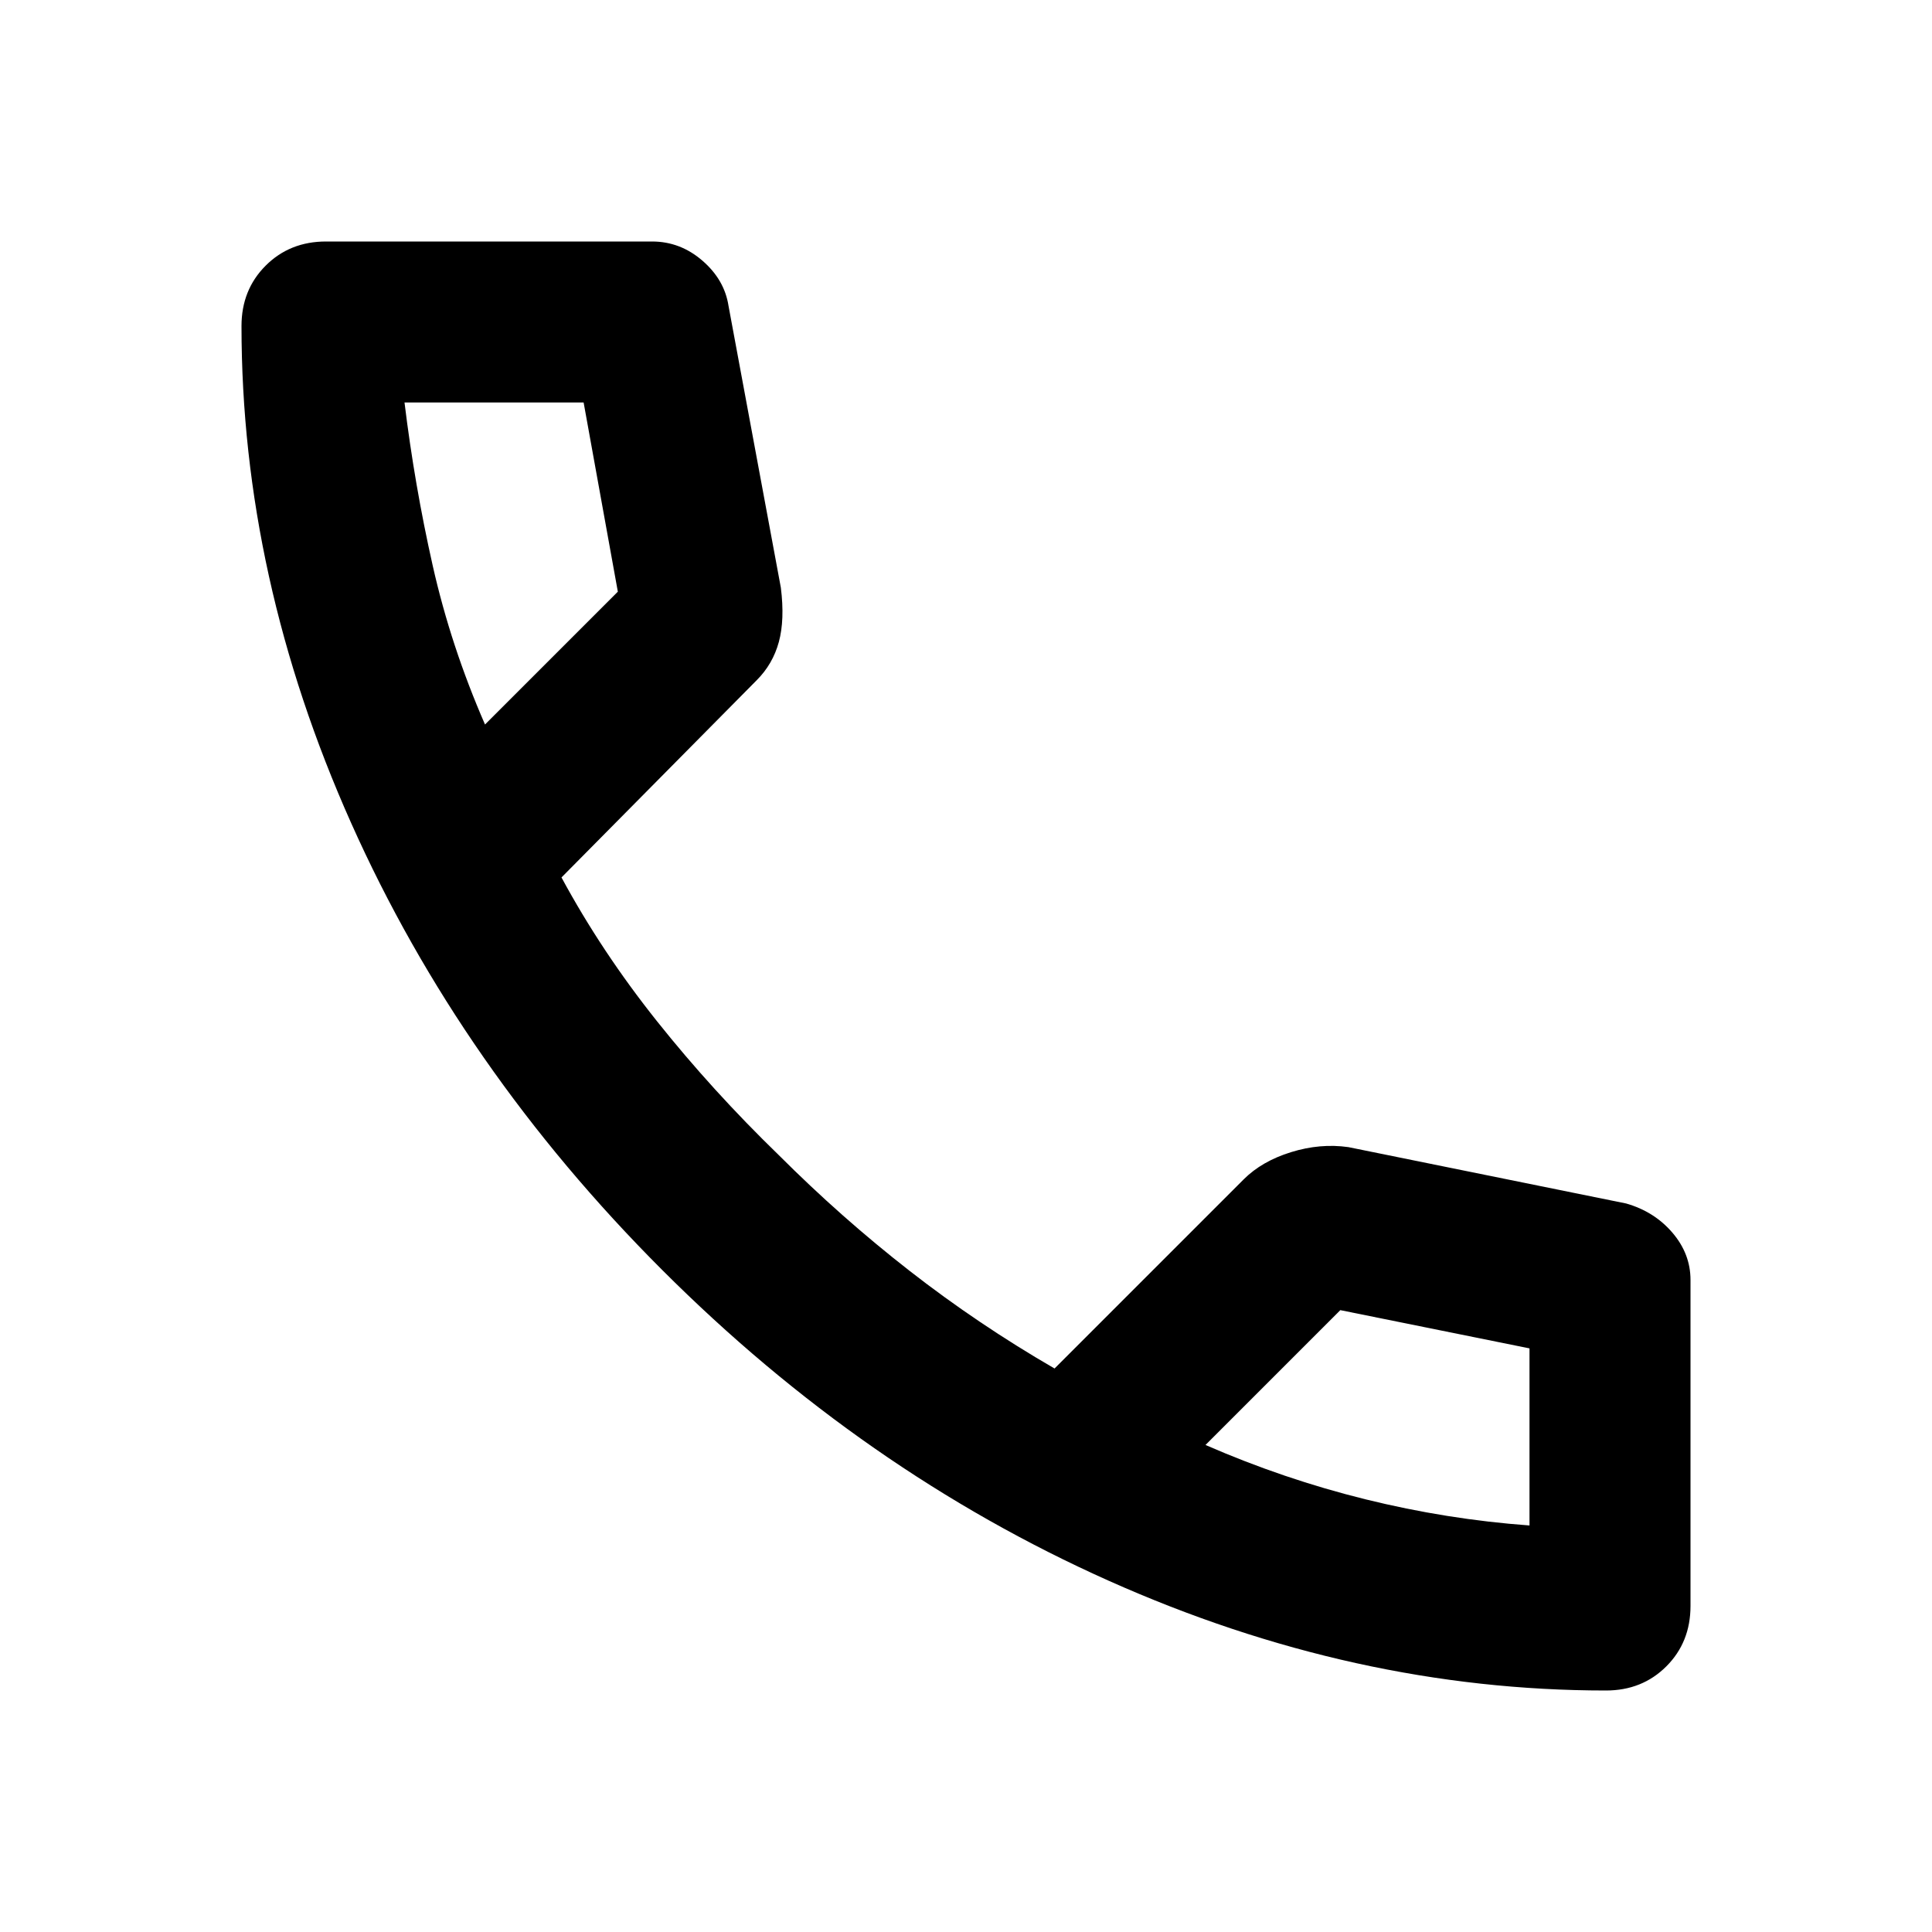
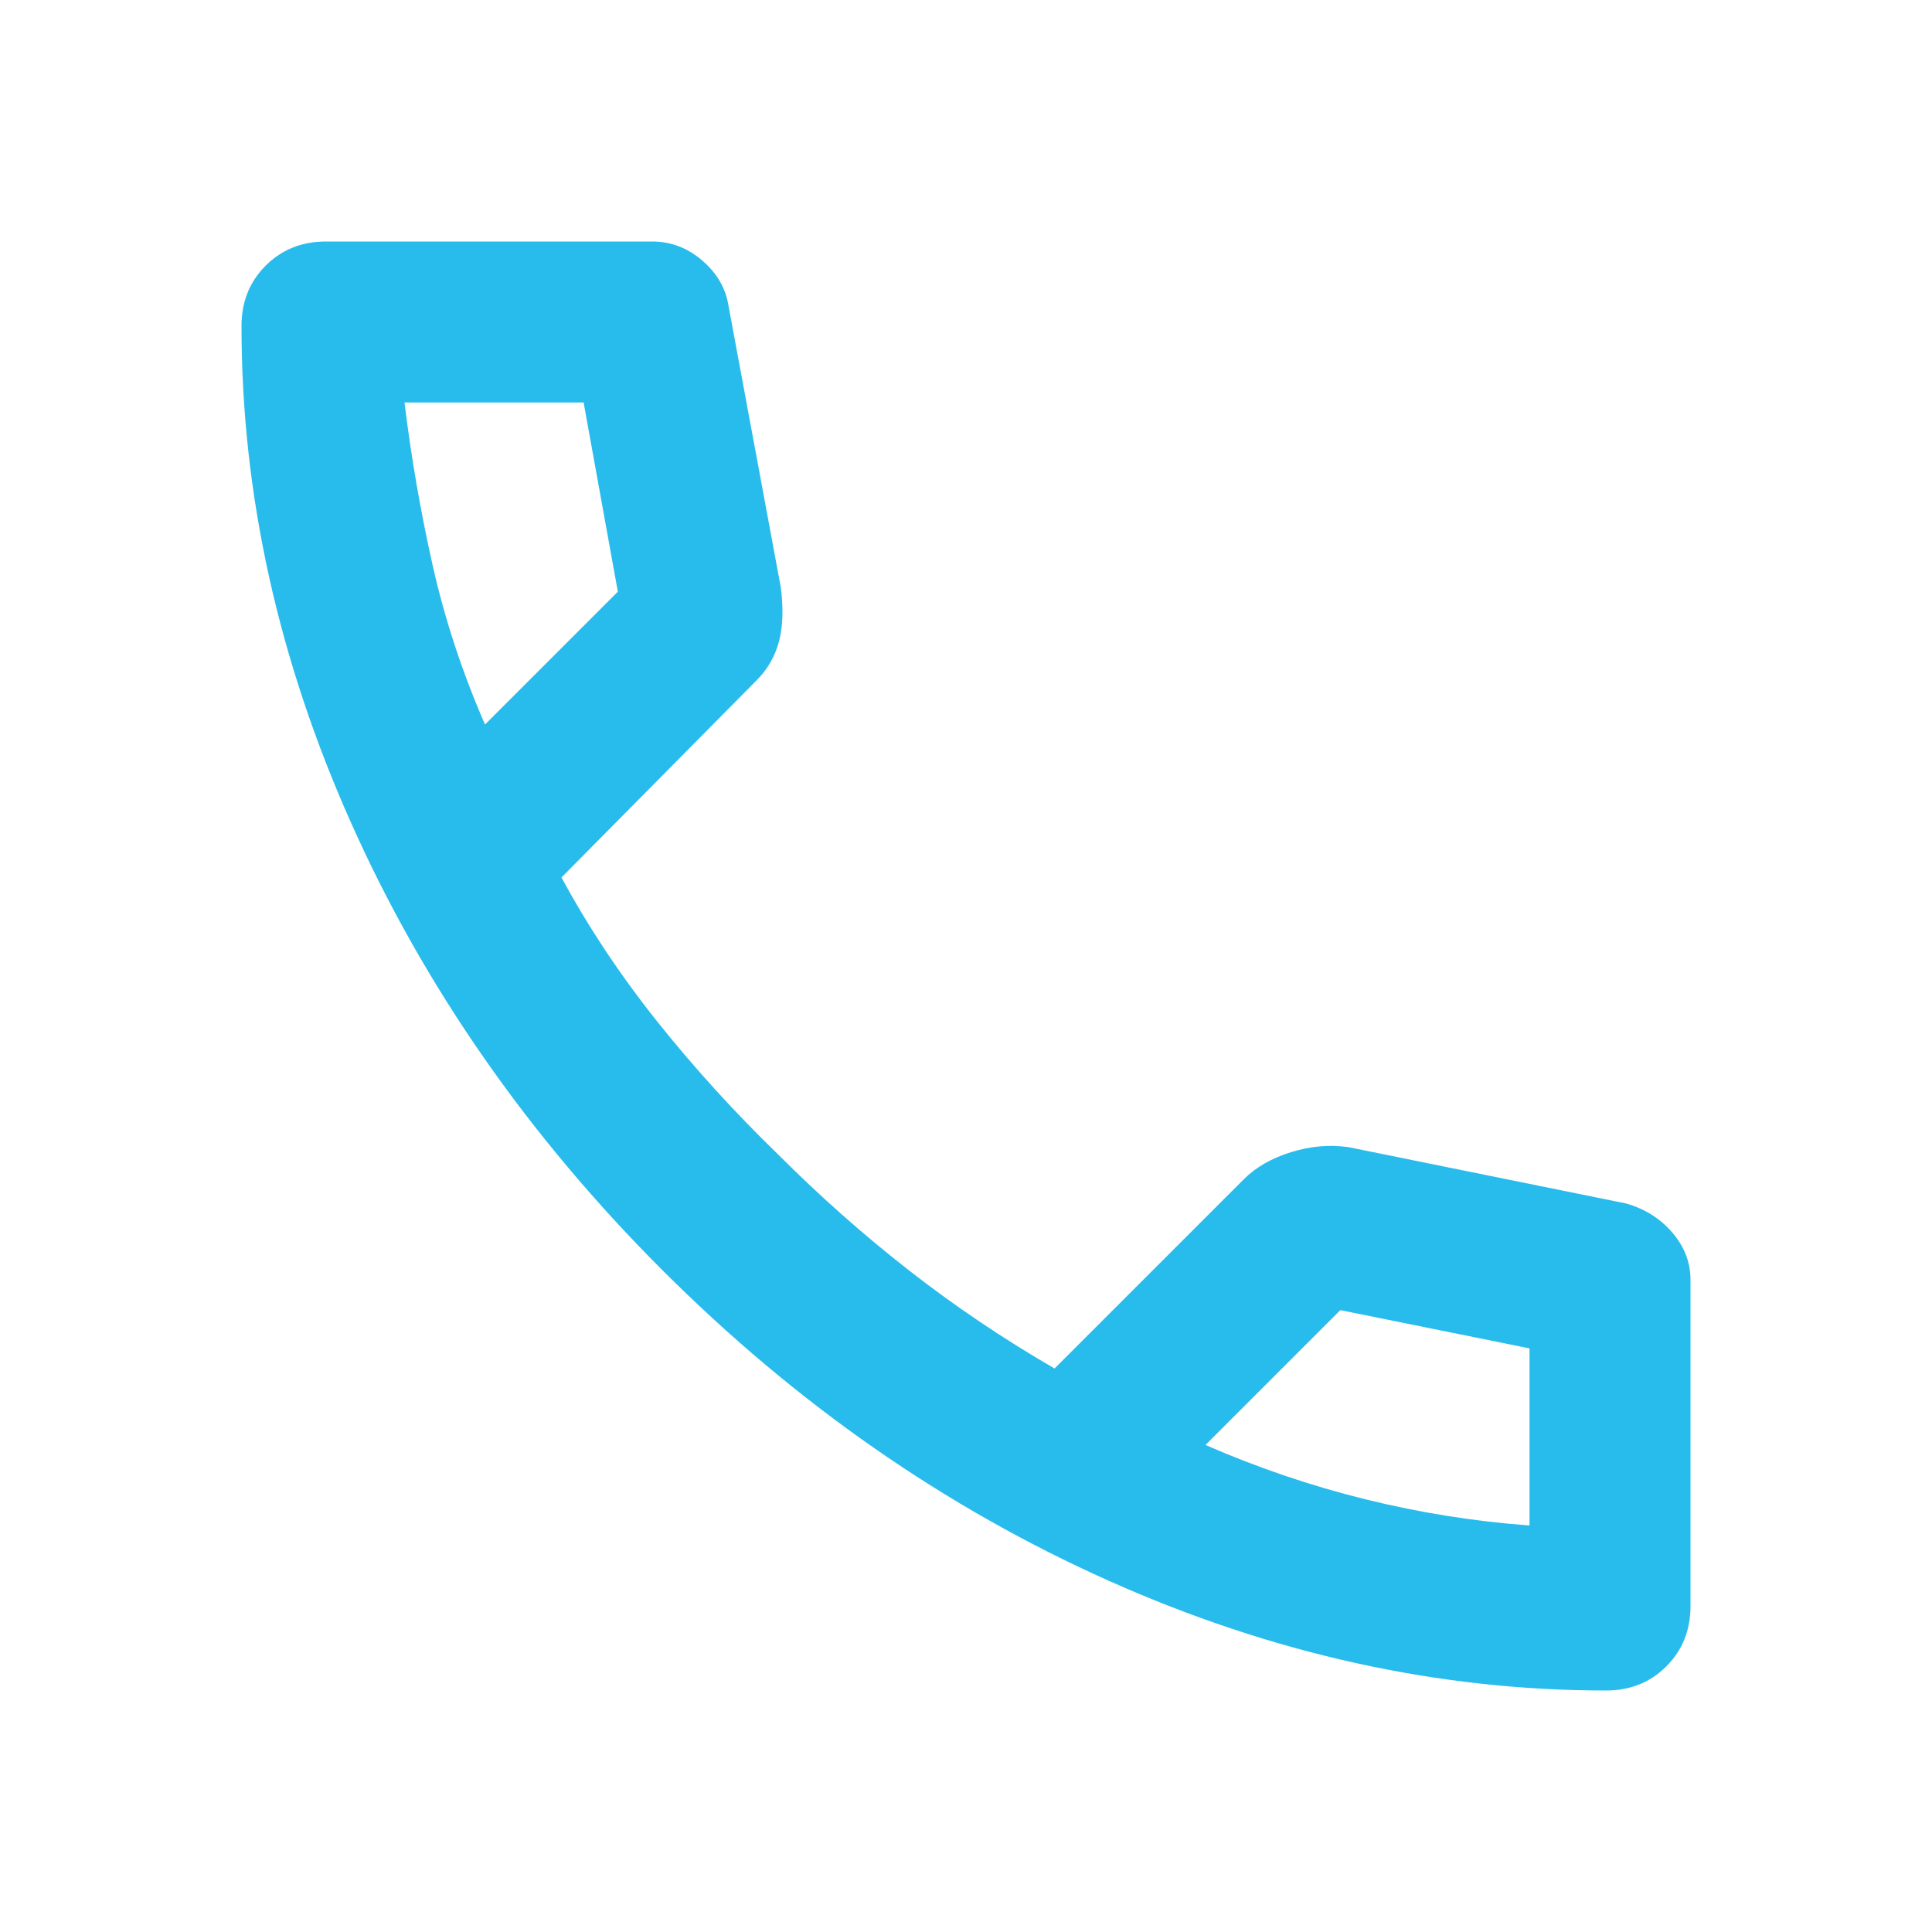
- <svg xmlns="http://www.w3.org/2000/svg" height="24" viewBox="0 -960 960 960" width="24">
+ <svg xmlns="http://www.w3.org/2000/svg" height="24" viewBox="0 -960 960 960" fill="#28bcec" width="24">
  <path d="M798-120q-125 0-247-54.5T329-329Q229-429 174.5-551T120-798q0-18 12-30t30-12h162q14 0 25 9.5t13 22.5l26 140q2 16-1 27t-11 19l-97 98q20 37 47.5 71.5T387-386q31 31 65 57.5t72 48.5l94-94q9-9 23.5-13.5T670-390l138 28q14 4 23 14.5t9 23.5v162q0 18-12 30t-30 12ZM241-600l66-66-17-94h-89q5 41 14 81t26 79Zm358 358q39 17 79.5 27t81.5 13v-88l-94-19-67 67ZM241-600Zm358 358Z" />
</svg>
